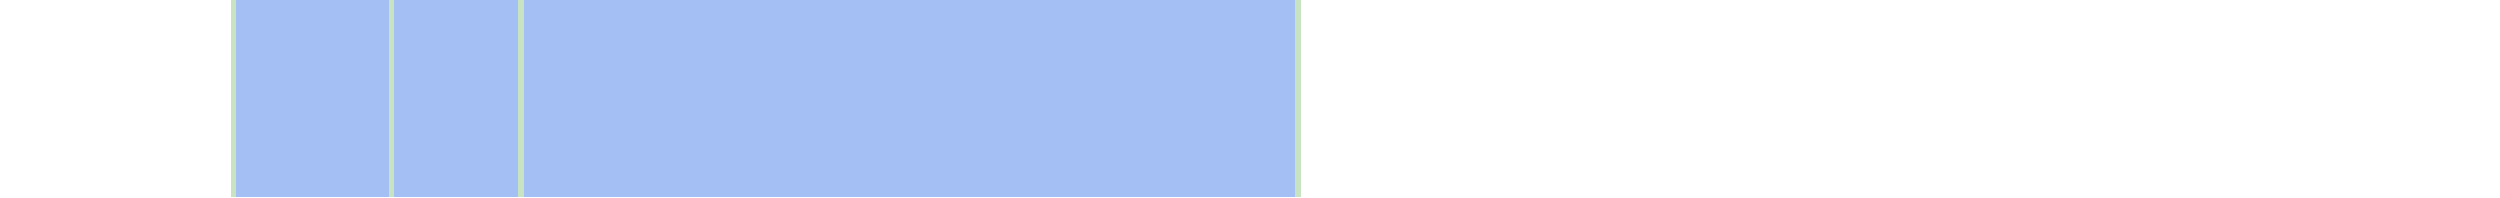
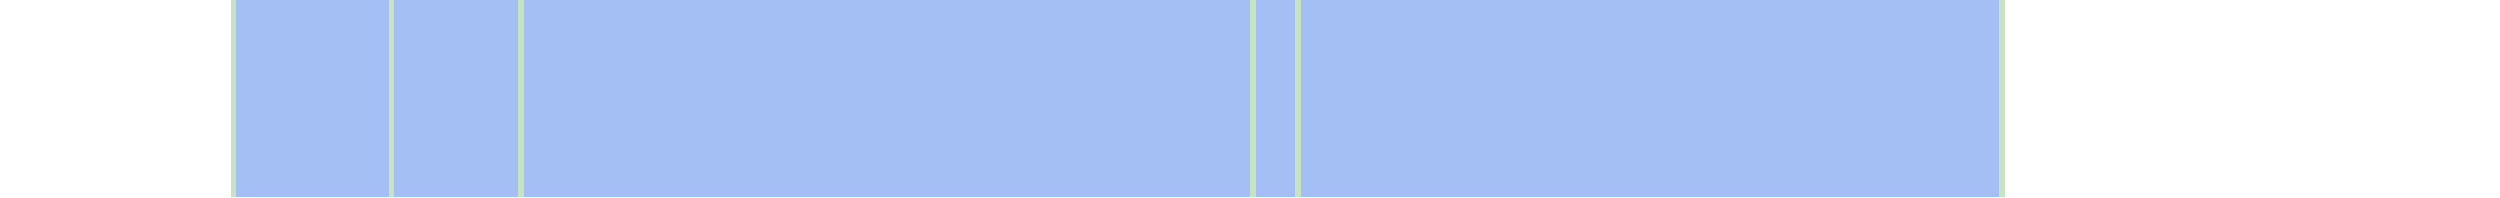
<svg xmlns="http://www.w3.org/2000/svg" viewBox="0 0 444 35" shape-rendering="crispEdges">
-   <rect y="0" x="41" width="190" height="35" fill="#a3bff4" />
+   <rect y="0" x="41" width="315" height="35" fill="#a3bff4" />
  <rect y="0" x="41" width="1" height="35" fill="#c8e3c2" />
  <rect y="0" x="69" width="1" height="35" fill="#c8e3c2" />
  <rect y="0" x="92" width="1" height="35" fill="#c8e3c2" />
+   <rect y="0" x="222" width="1" height="35" fill="#c8e3c2" />
  <rect y="0" x="230" width="1" height="35" fill="#c8e3c2" />
+   <rect y="0" x="355" width="1" height="35" fill="#c8e3c2" />
</svg>
